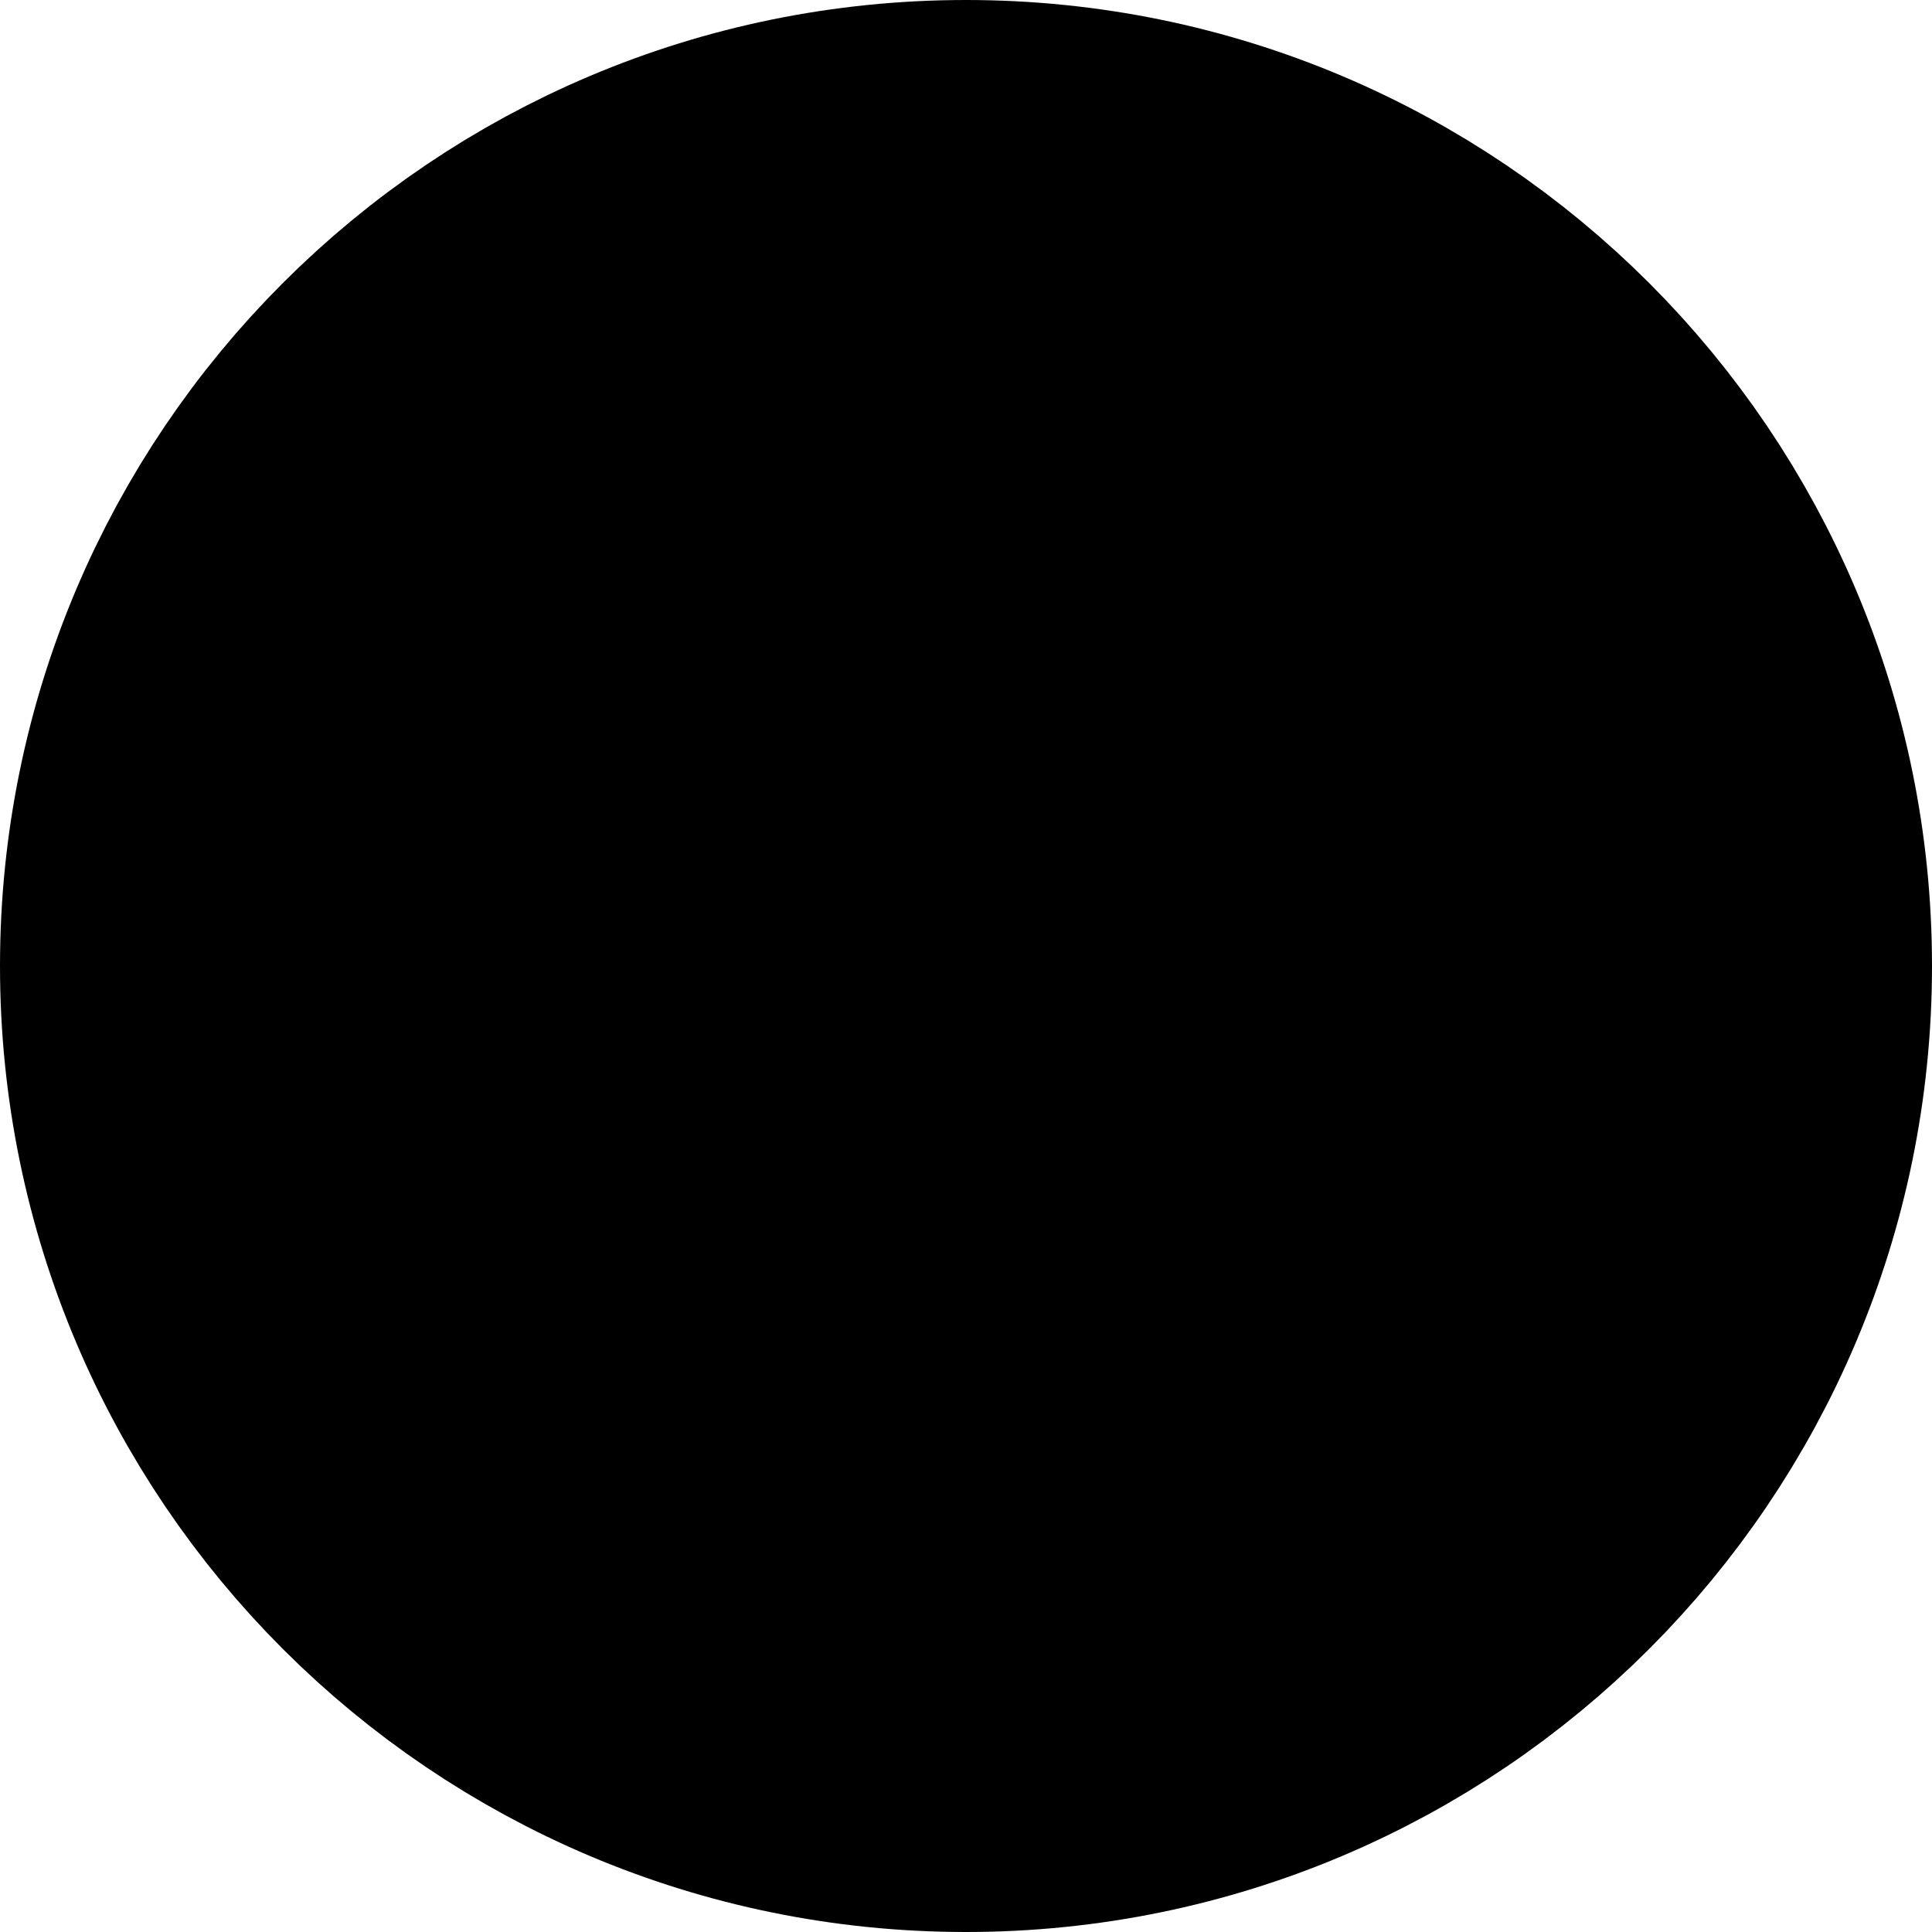
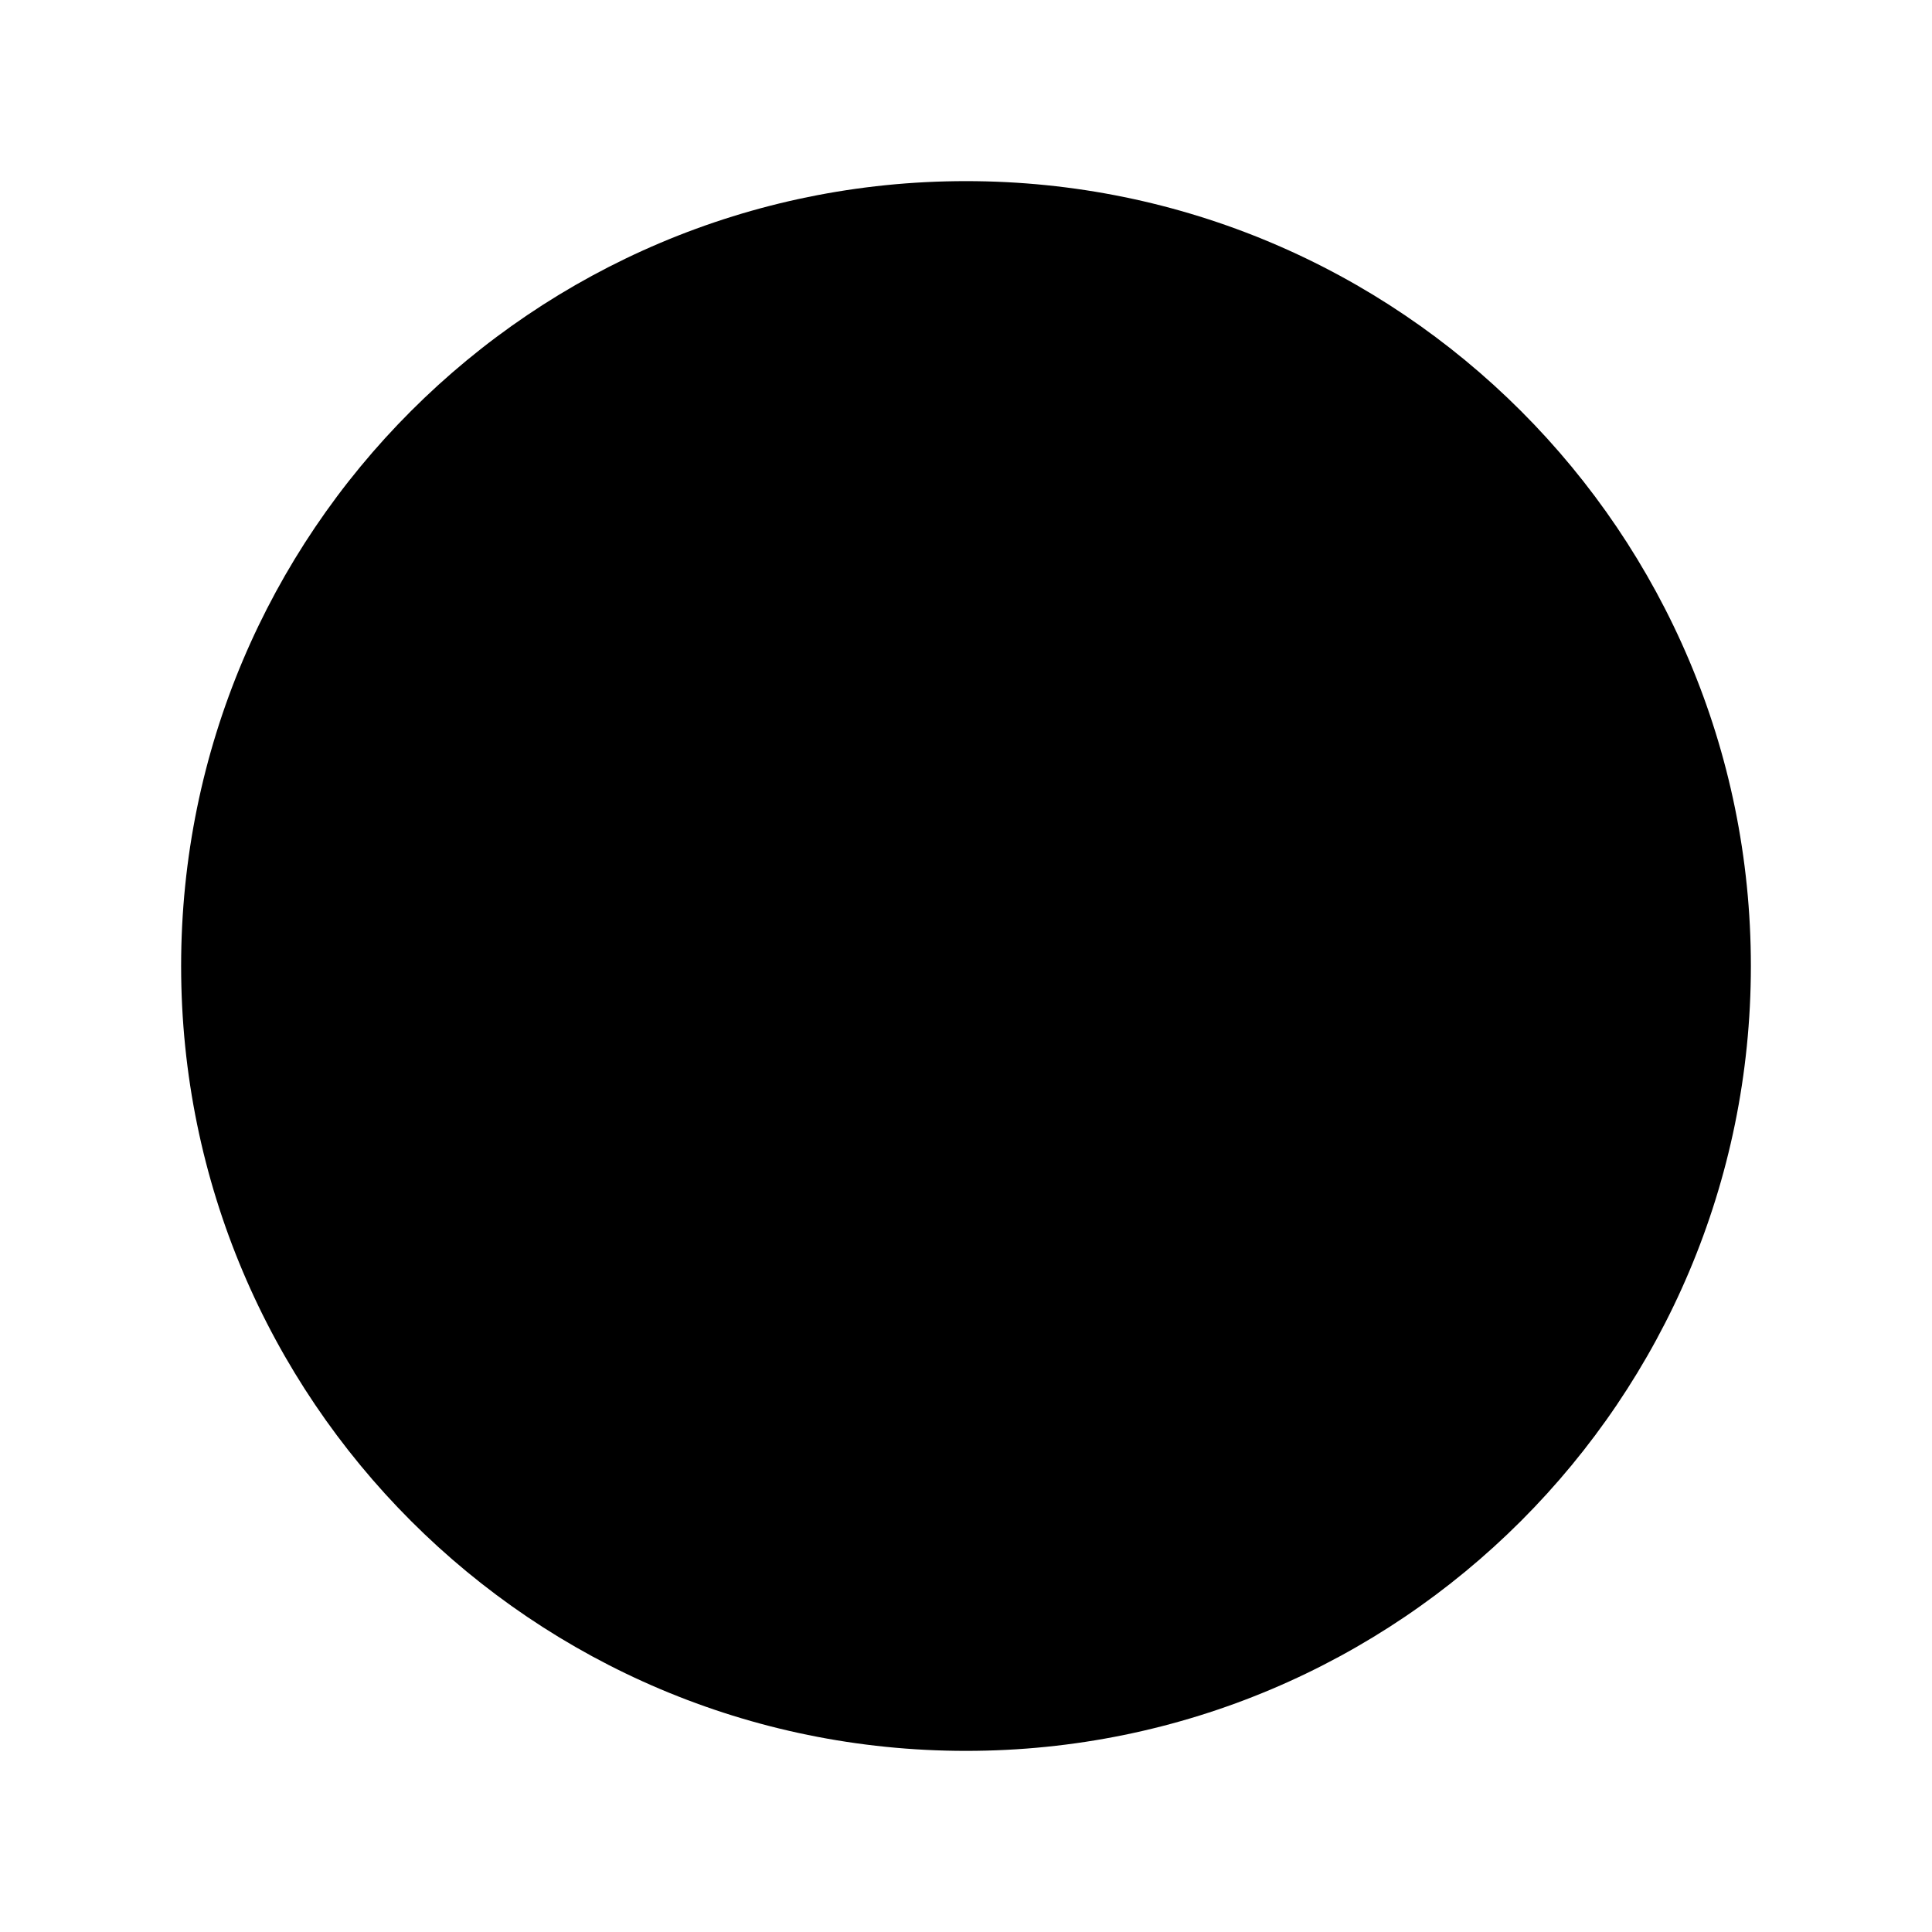
<svg xmlns="http://www.w3.org/2000/svg" width="%WIDTH%pt" height="%HEIGHT%pt" viewBox="0,0,8,8" fill="none">
-   <rect x="0.75" y="0.75" width="6.5" height="6.5" rx="3.25" fill="black" stroke="black" stroke-width="1.5" />
+   <rect x="0.75" y="0.75" width="6.5" height="6.5" rx="3.25" fill="black" stroke="%LINE_COLOR%" stroke-width="1.5" />
</svg>
